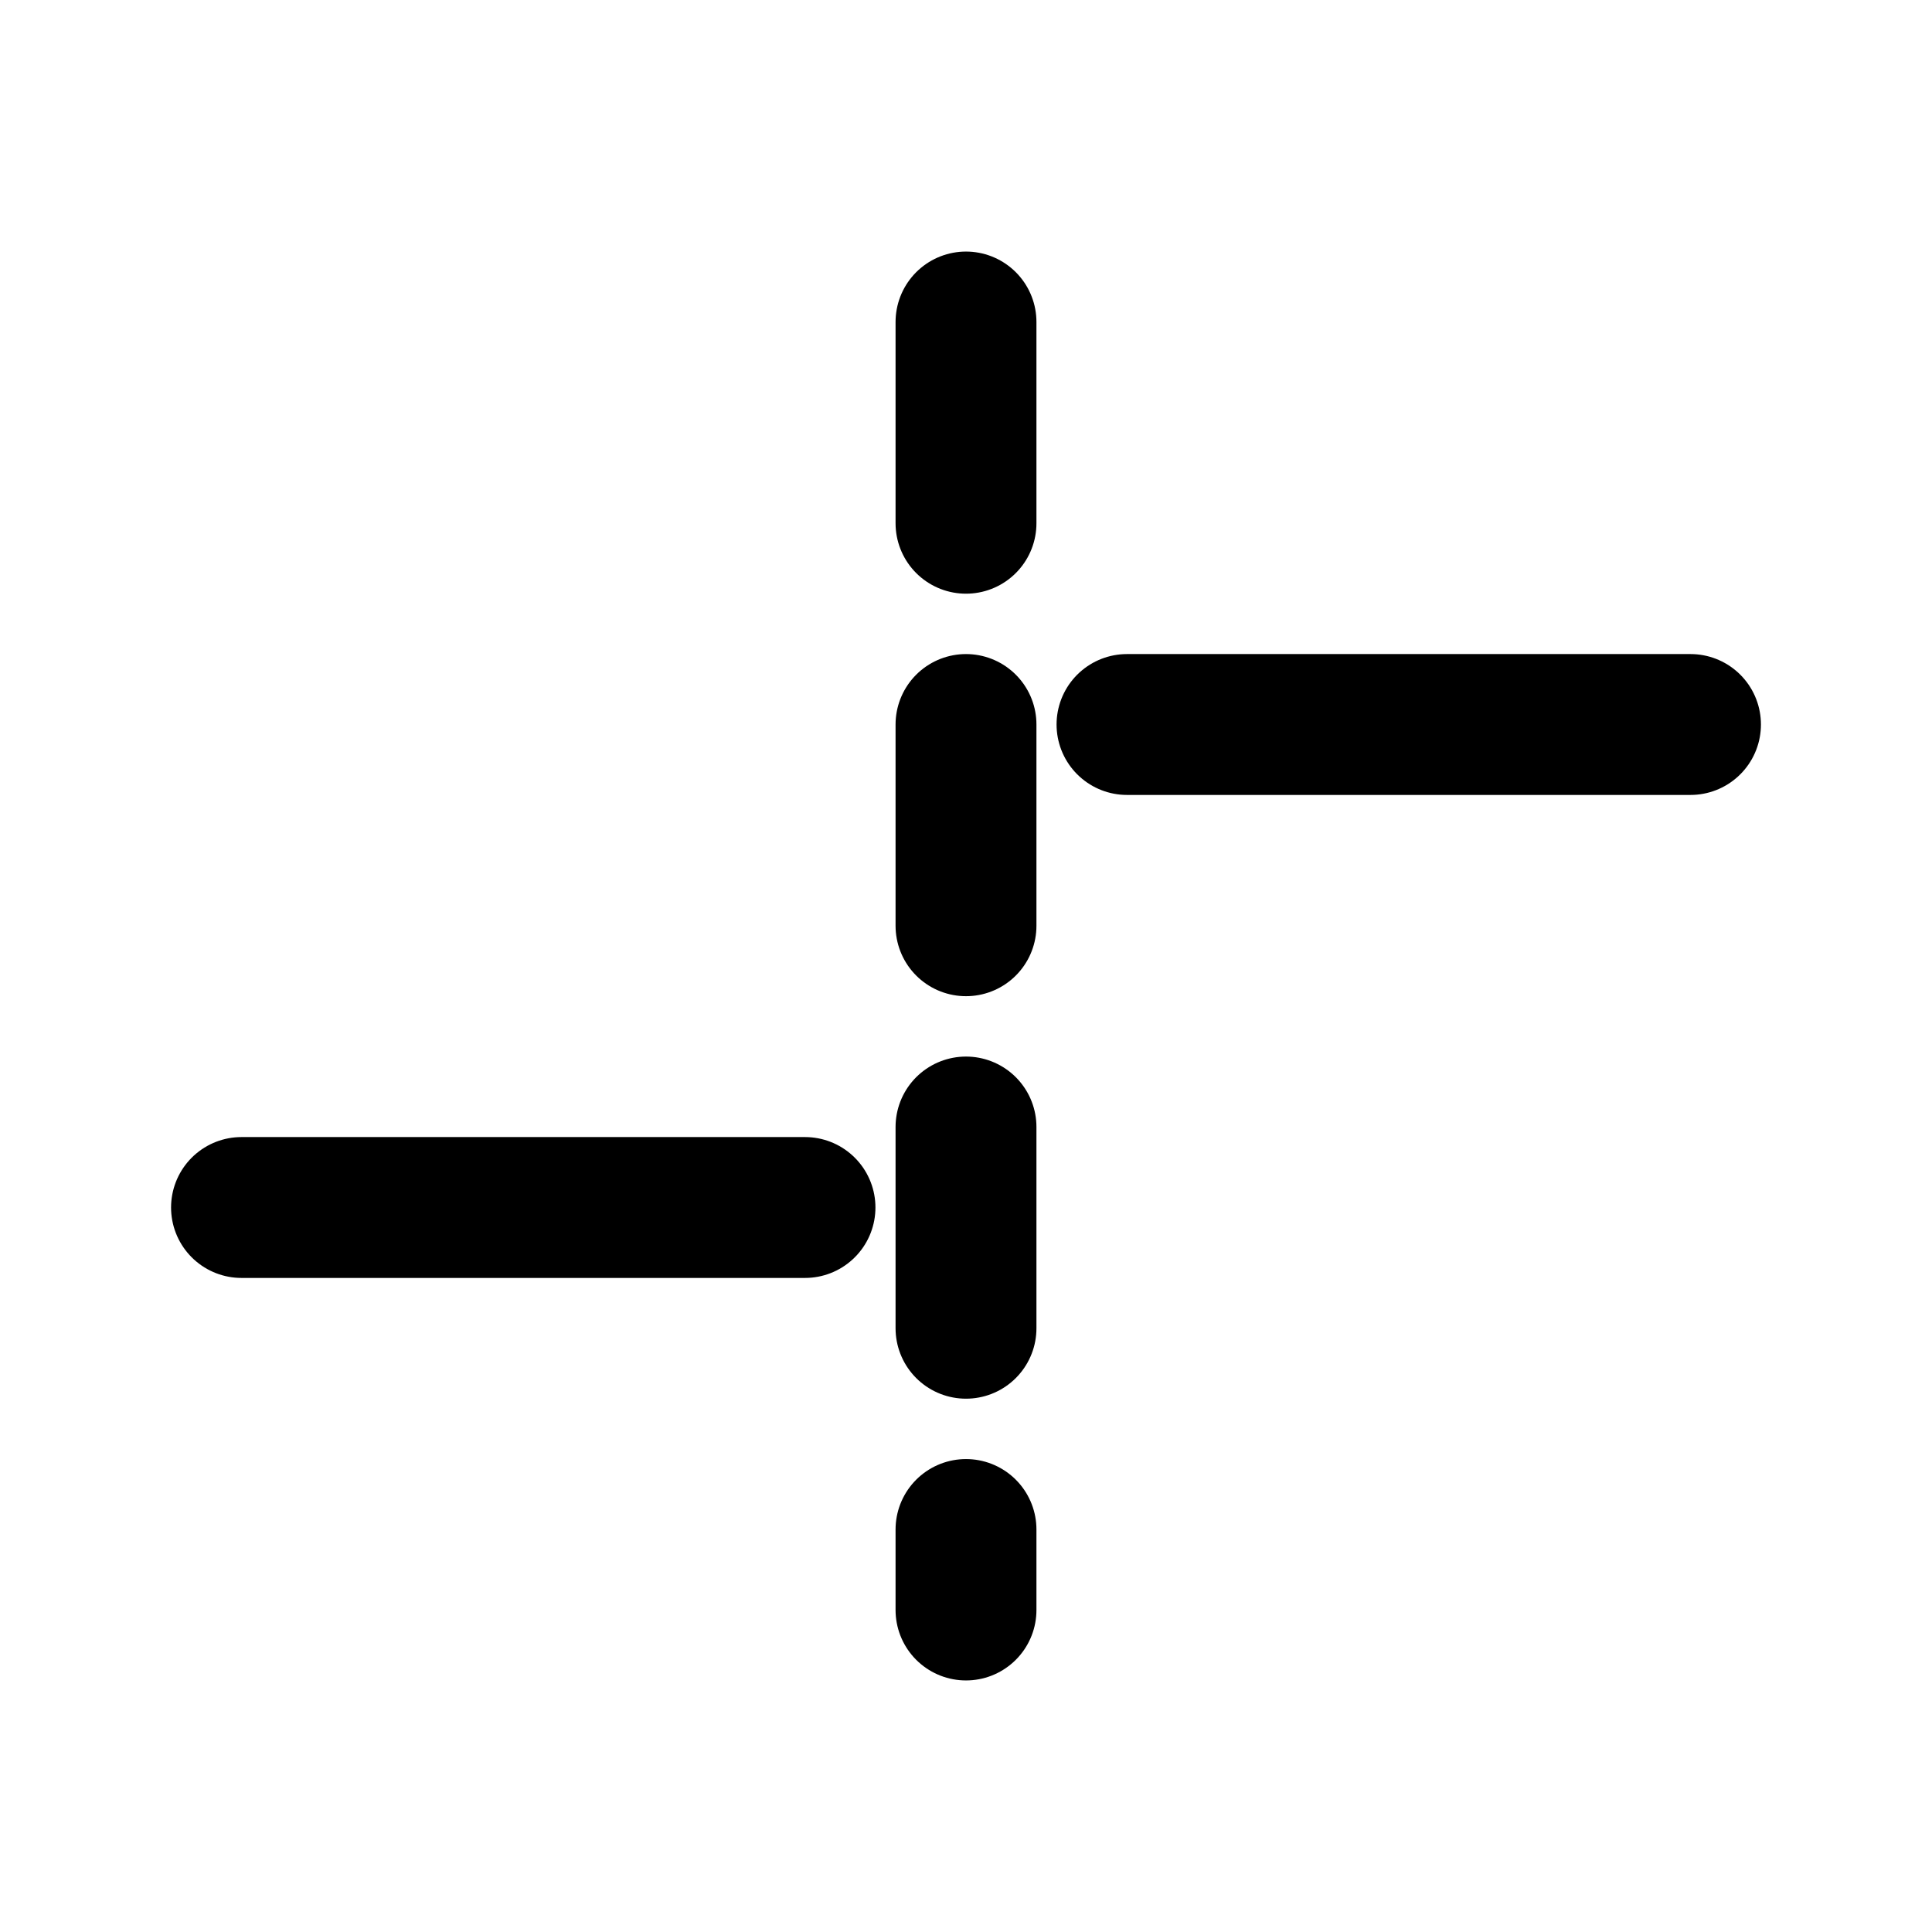
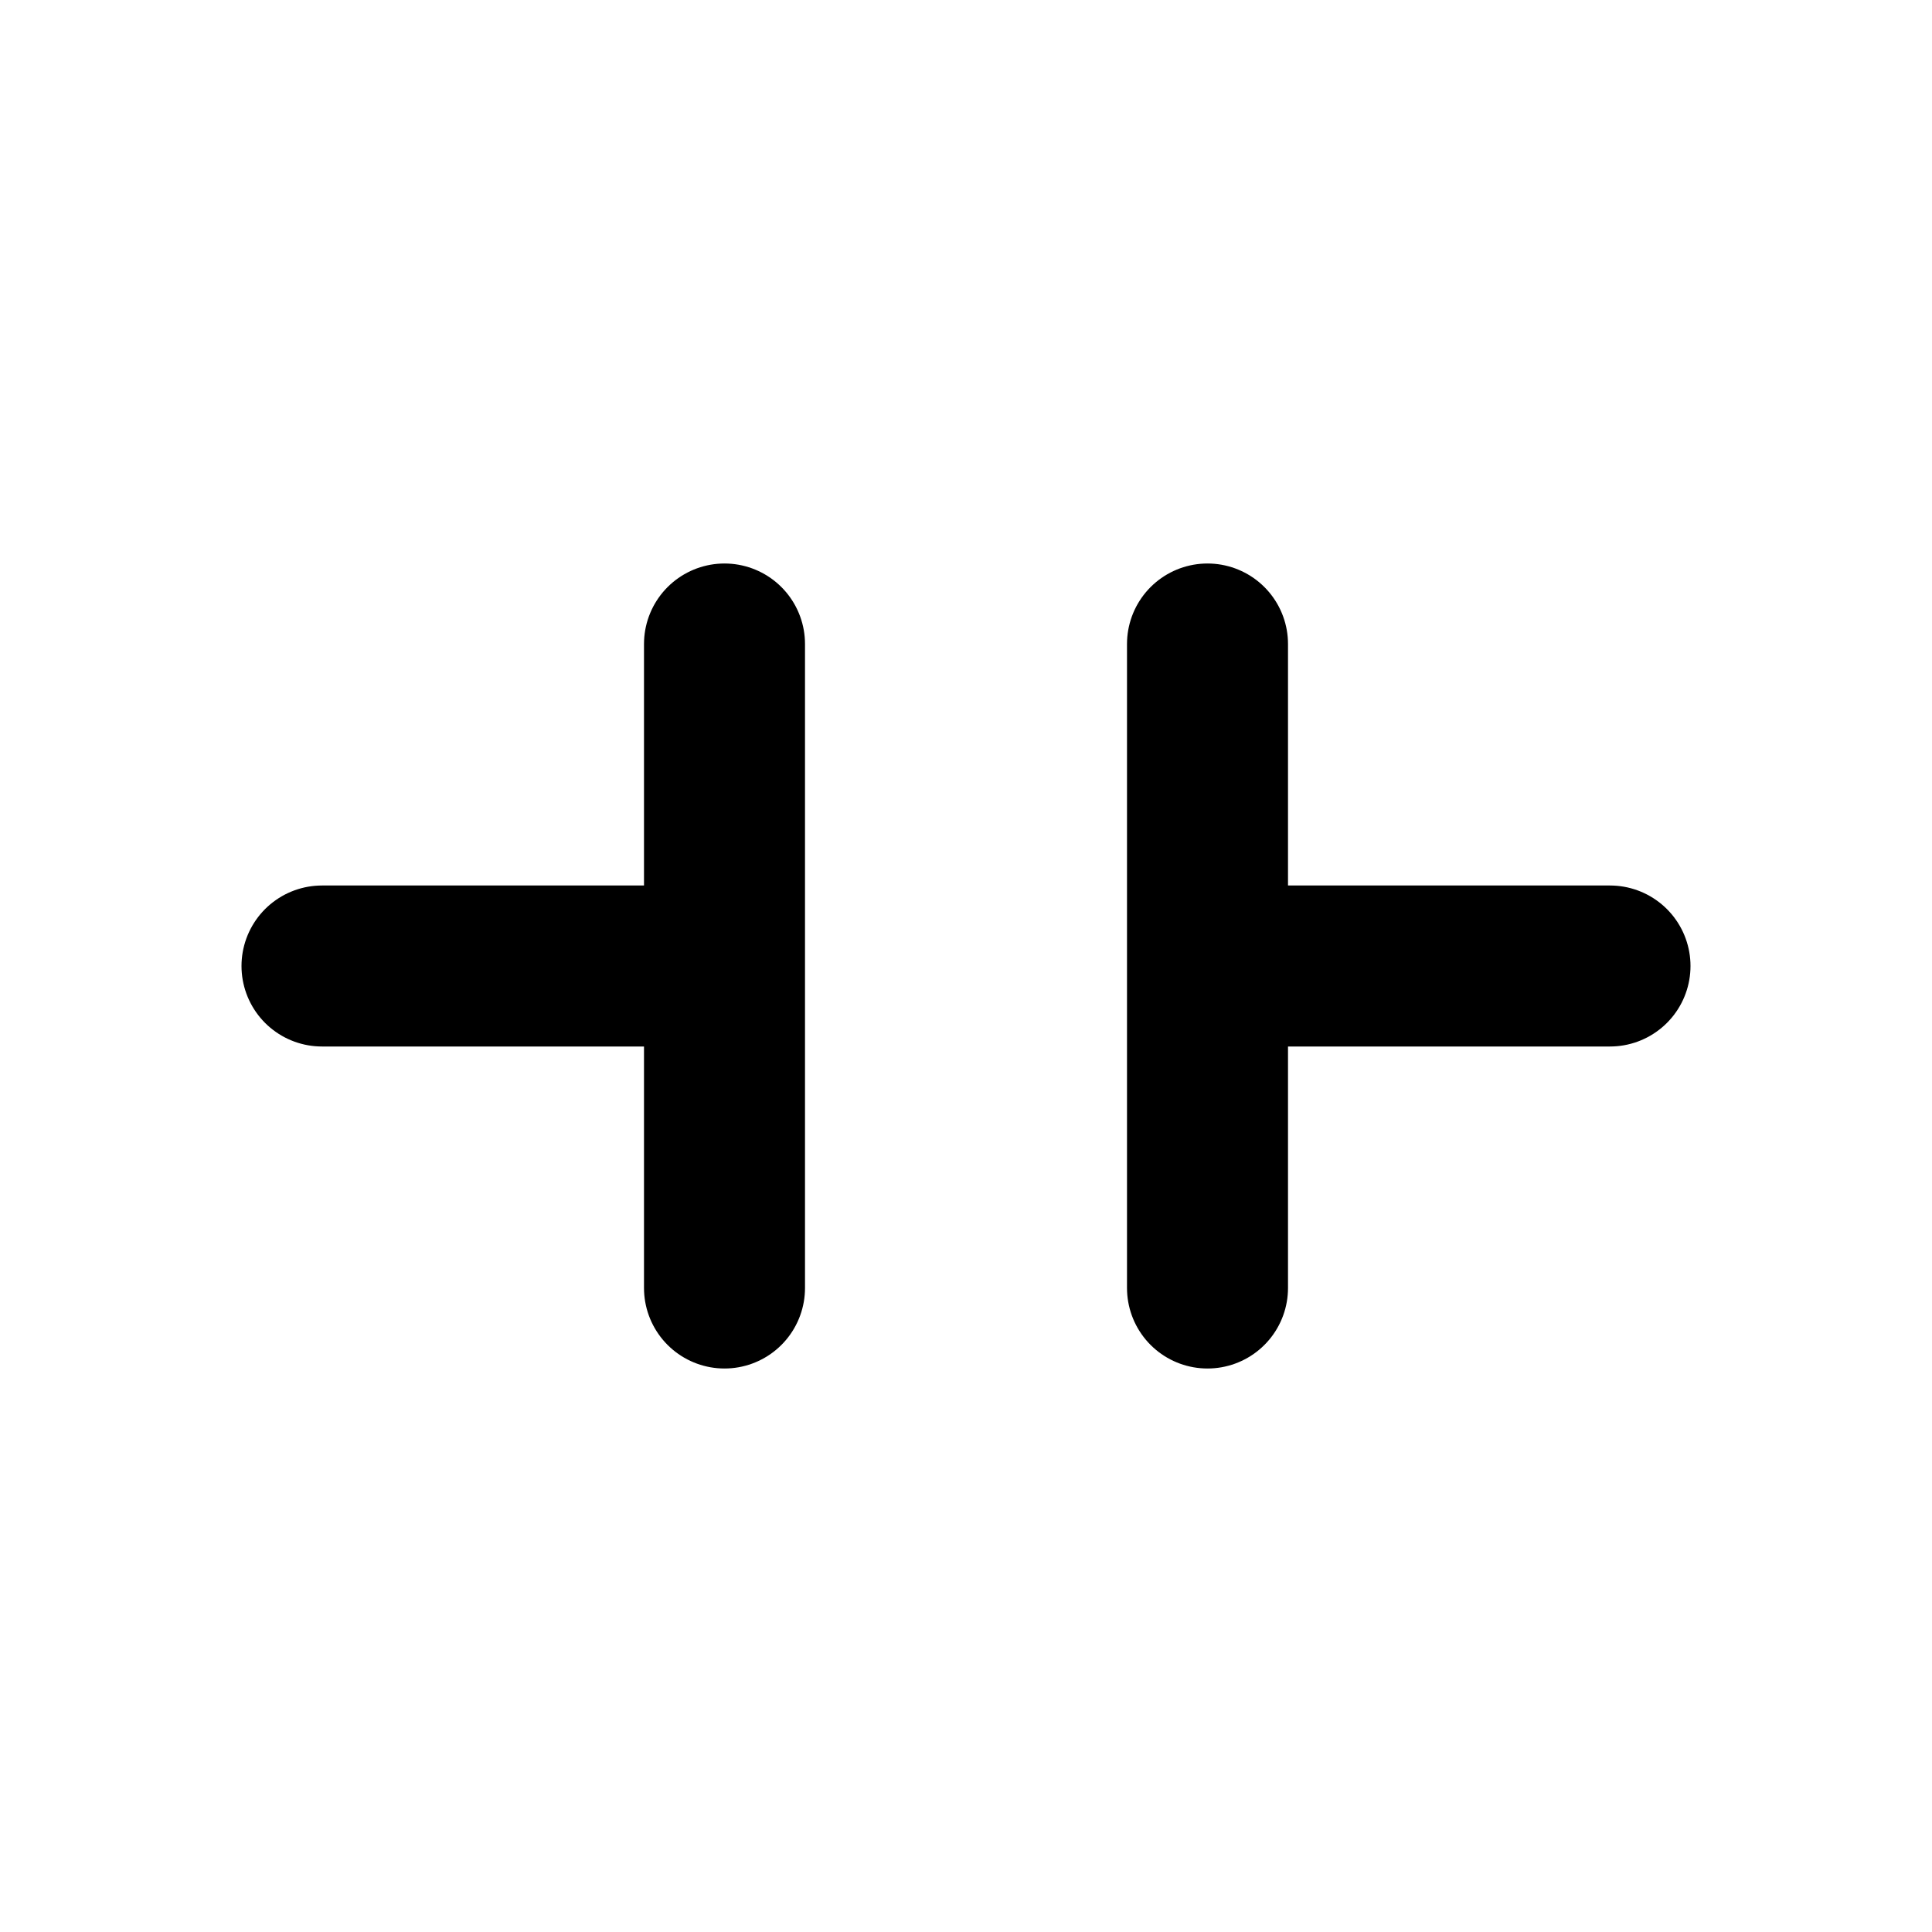
- <svg xmlns="http://www.w3.org/2000/svg" viewBox="0 0 24 24" fill="none" stroke="currentColor" stroke-width="1.75" stroke-linecap="round" stroke-linejoin="round">
-   <path d="M3 15h7M14 9h7" />
-   <path d="M12 4v16" stroke-dasharray="2.5 2.5" />
+ <svg xmlns="http://www.w3.org/2000/svg" viewBox="0 0 24 24" fill="none" stroke="currentColor" stroke-width="2" stroke-linecap="round" stroke-linejoin="round">
+   <path d="M4 12h5M15 12h5M9 8v8M15 8v8" />
</svg>
